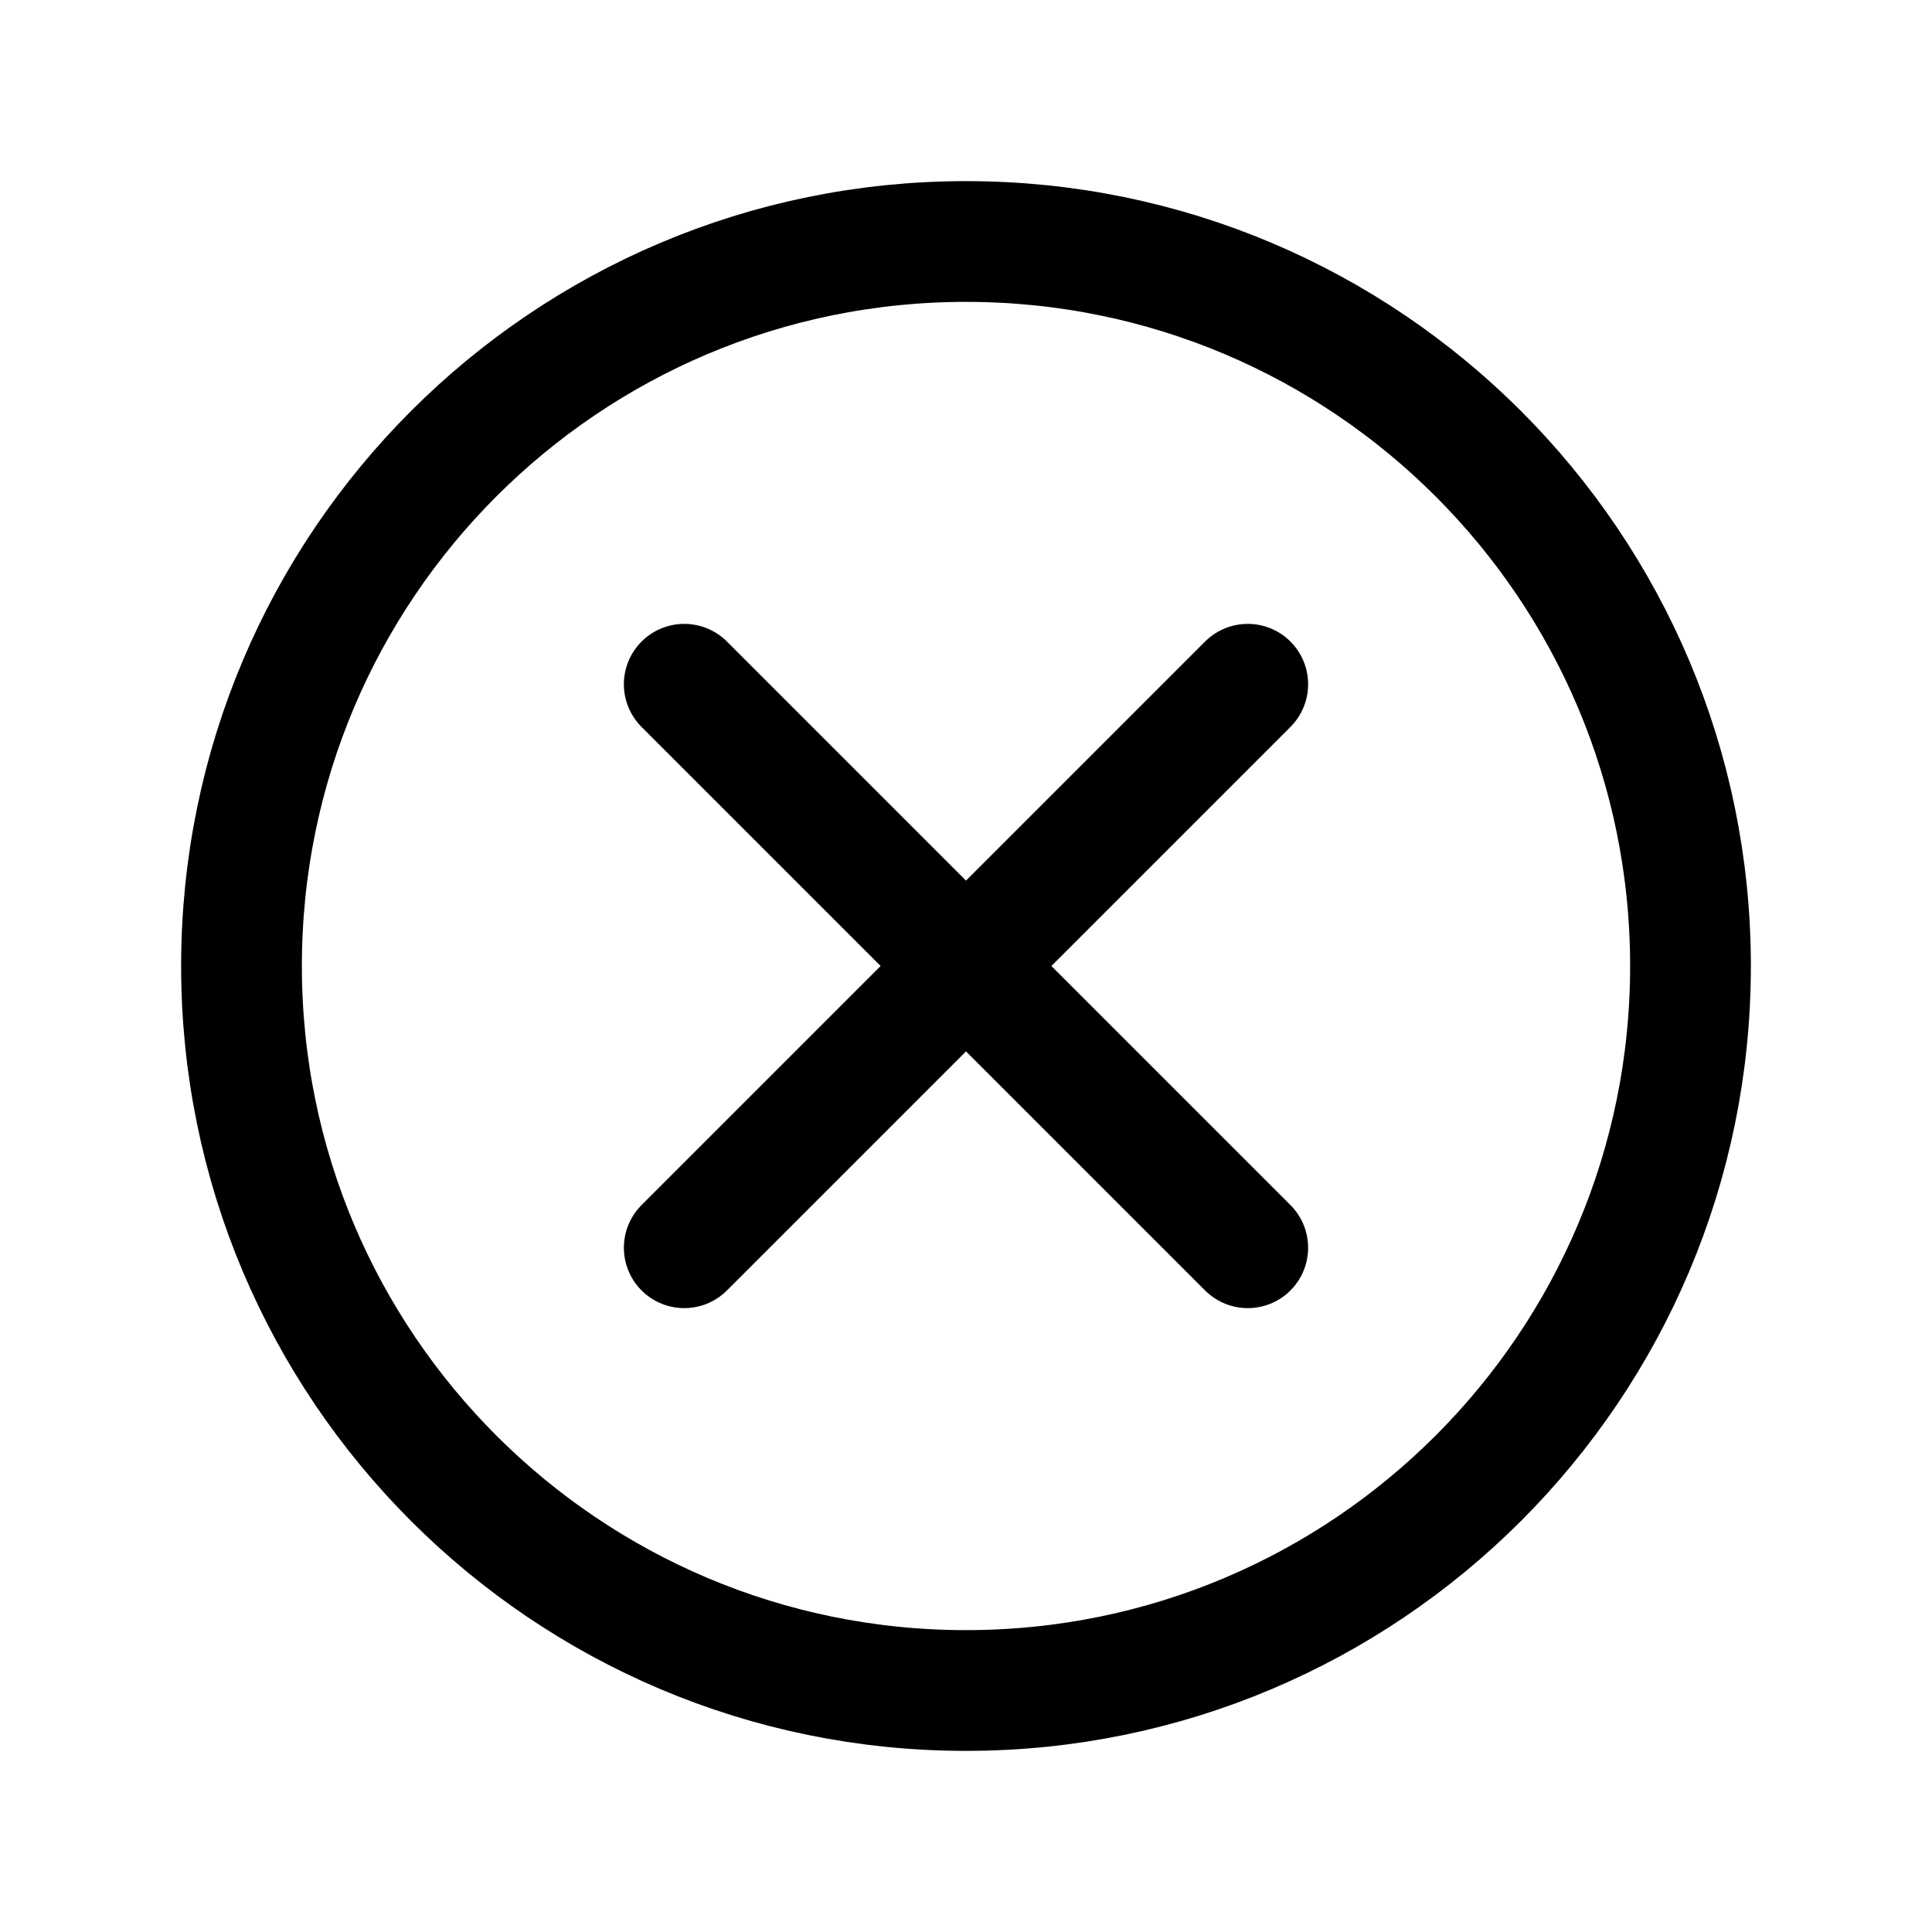
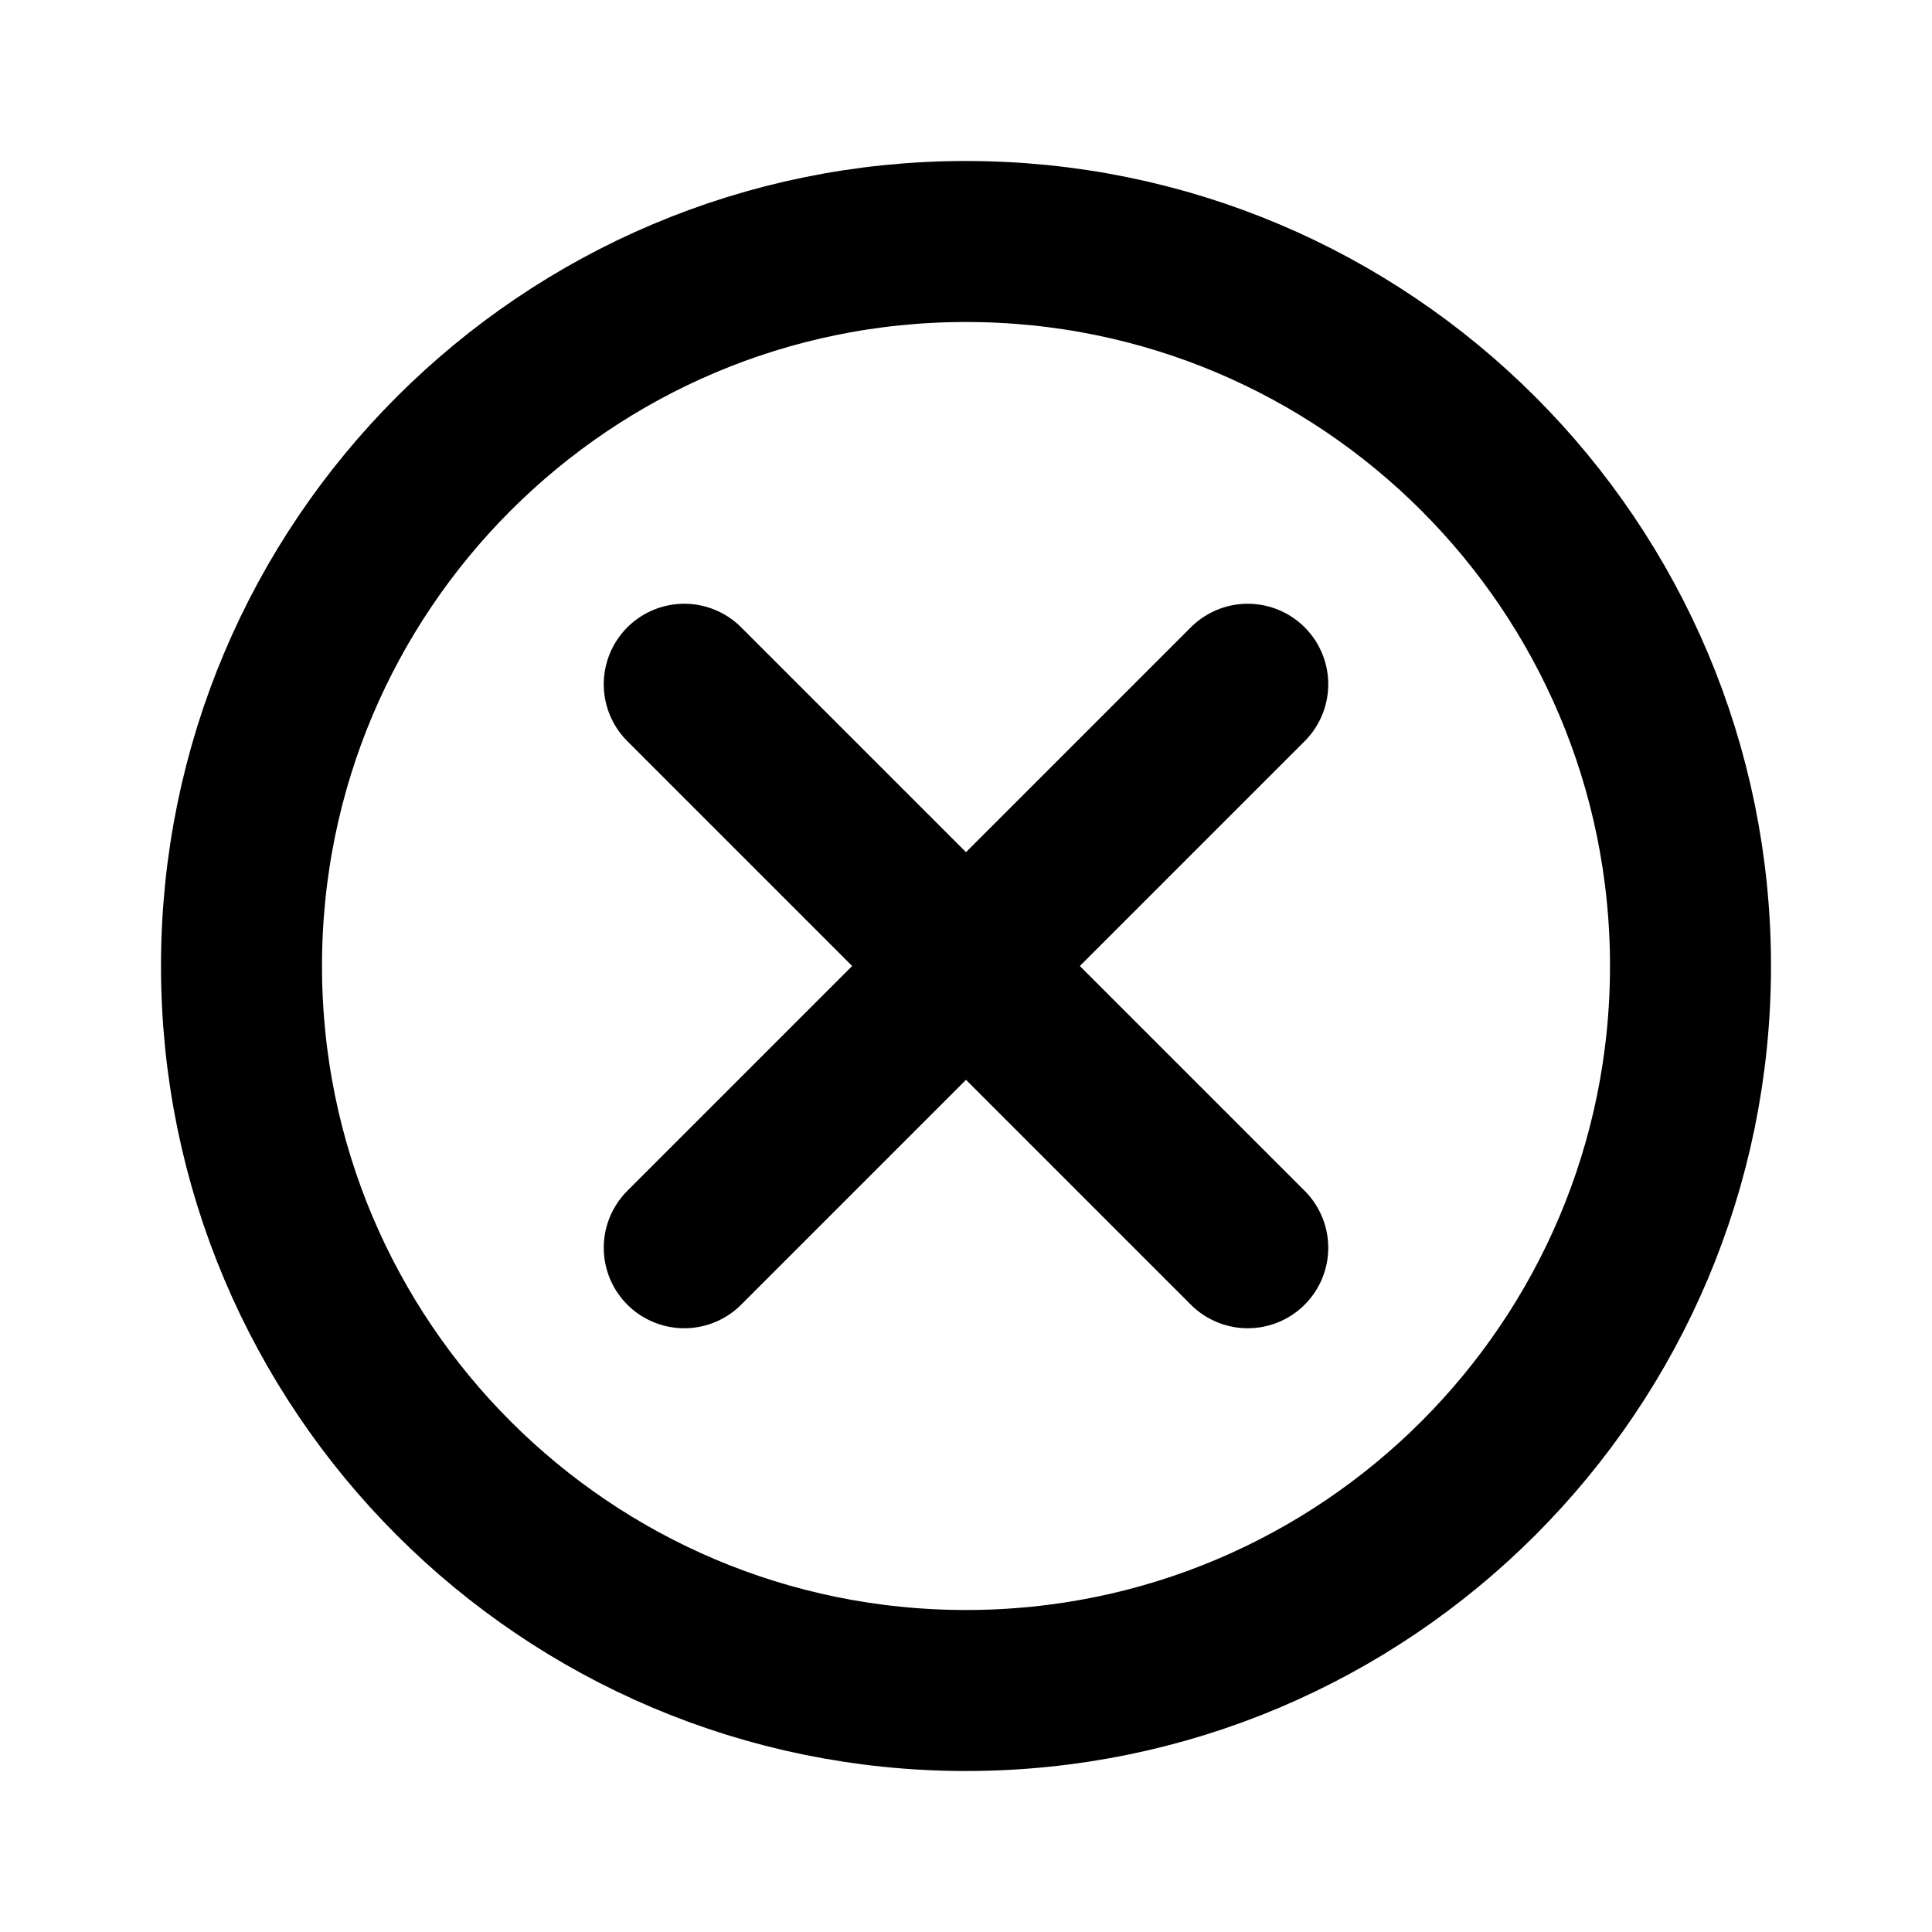
- <svg xmlns="http://www.w3.org/2000/svg" viewBox="0 0 24 24" width="24" height="24" fill="none" stroke="currentColor" stroke-width="1.5" stroke-linecap="round" stroke-linejoin="round">
+ <svg xmlns="http://www.w3.org/2000/svg" width="24" height="24" viewBox="0 0 24 24" fill="none" stroke="currentColor" stroke-width="2" stroke-linecap="round" stroke-linejoin="round">
  <circle cx="12" cy="12" r="9" />
  <path d="m8.5 8.5 7 7m0-7-7 7" />
</svg>
